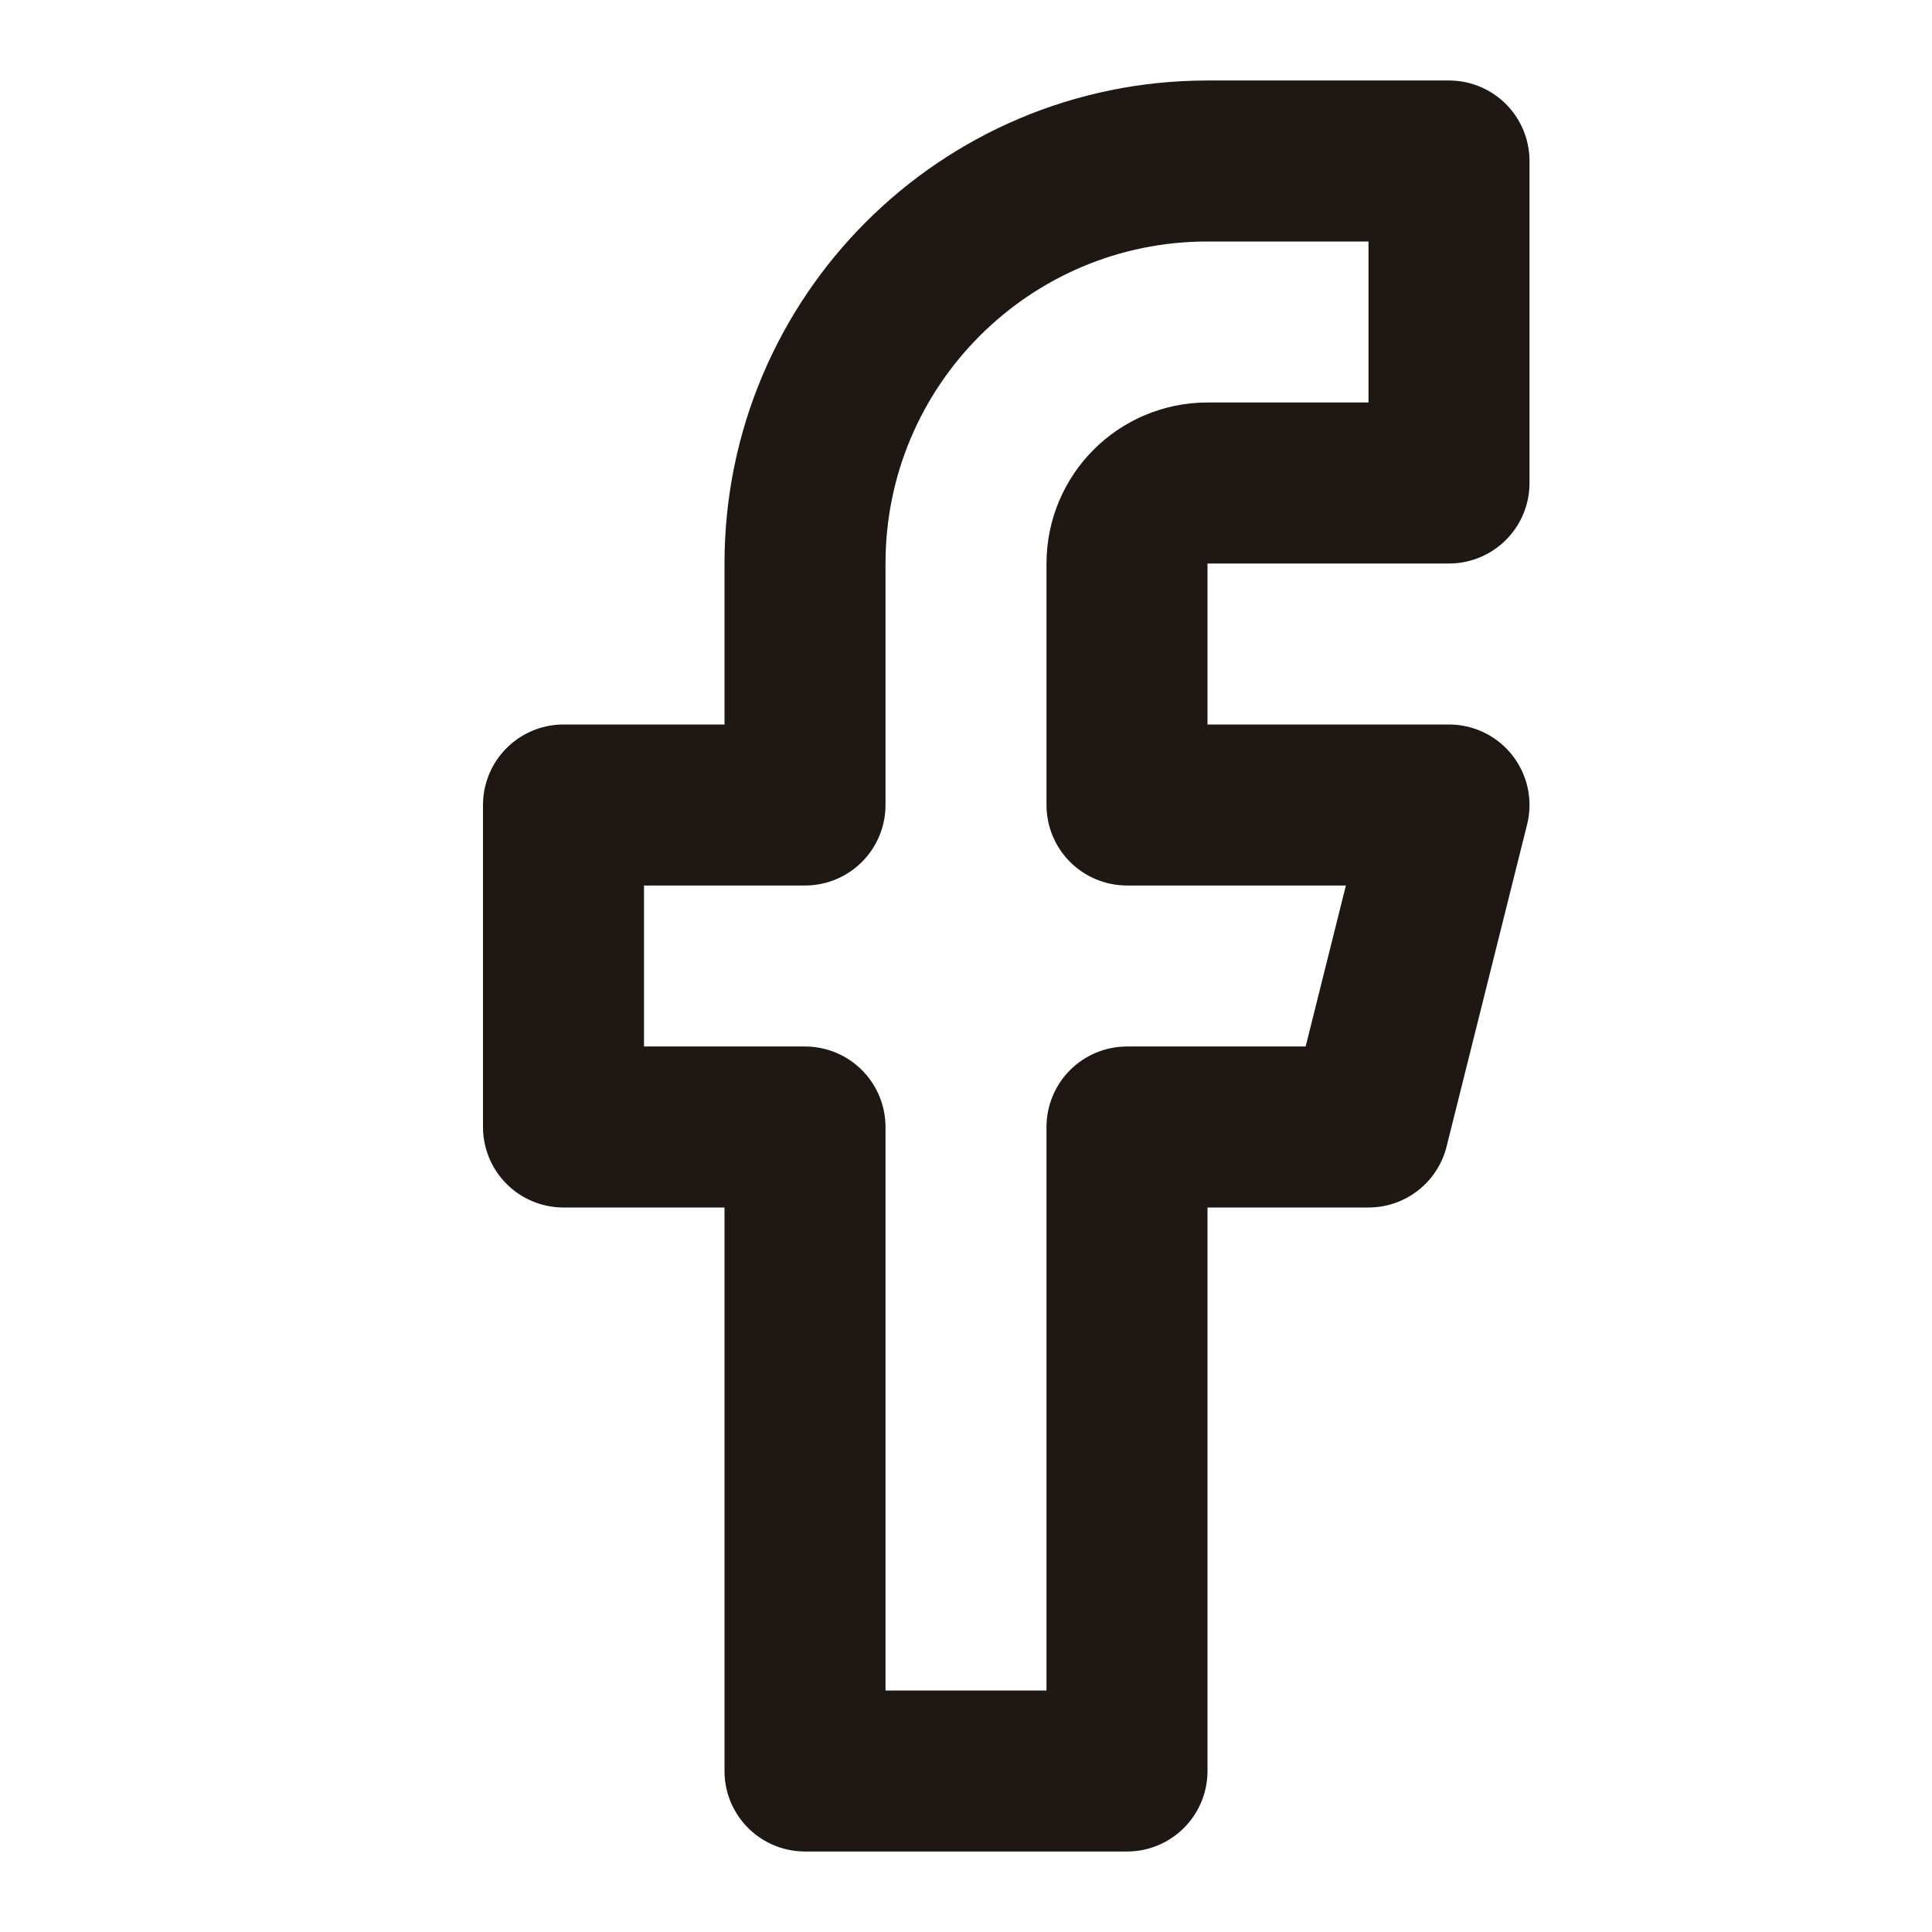
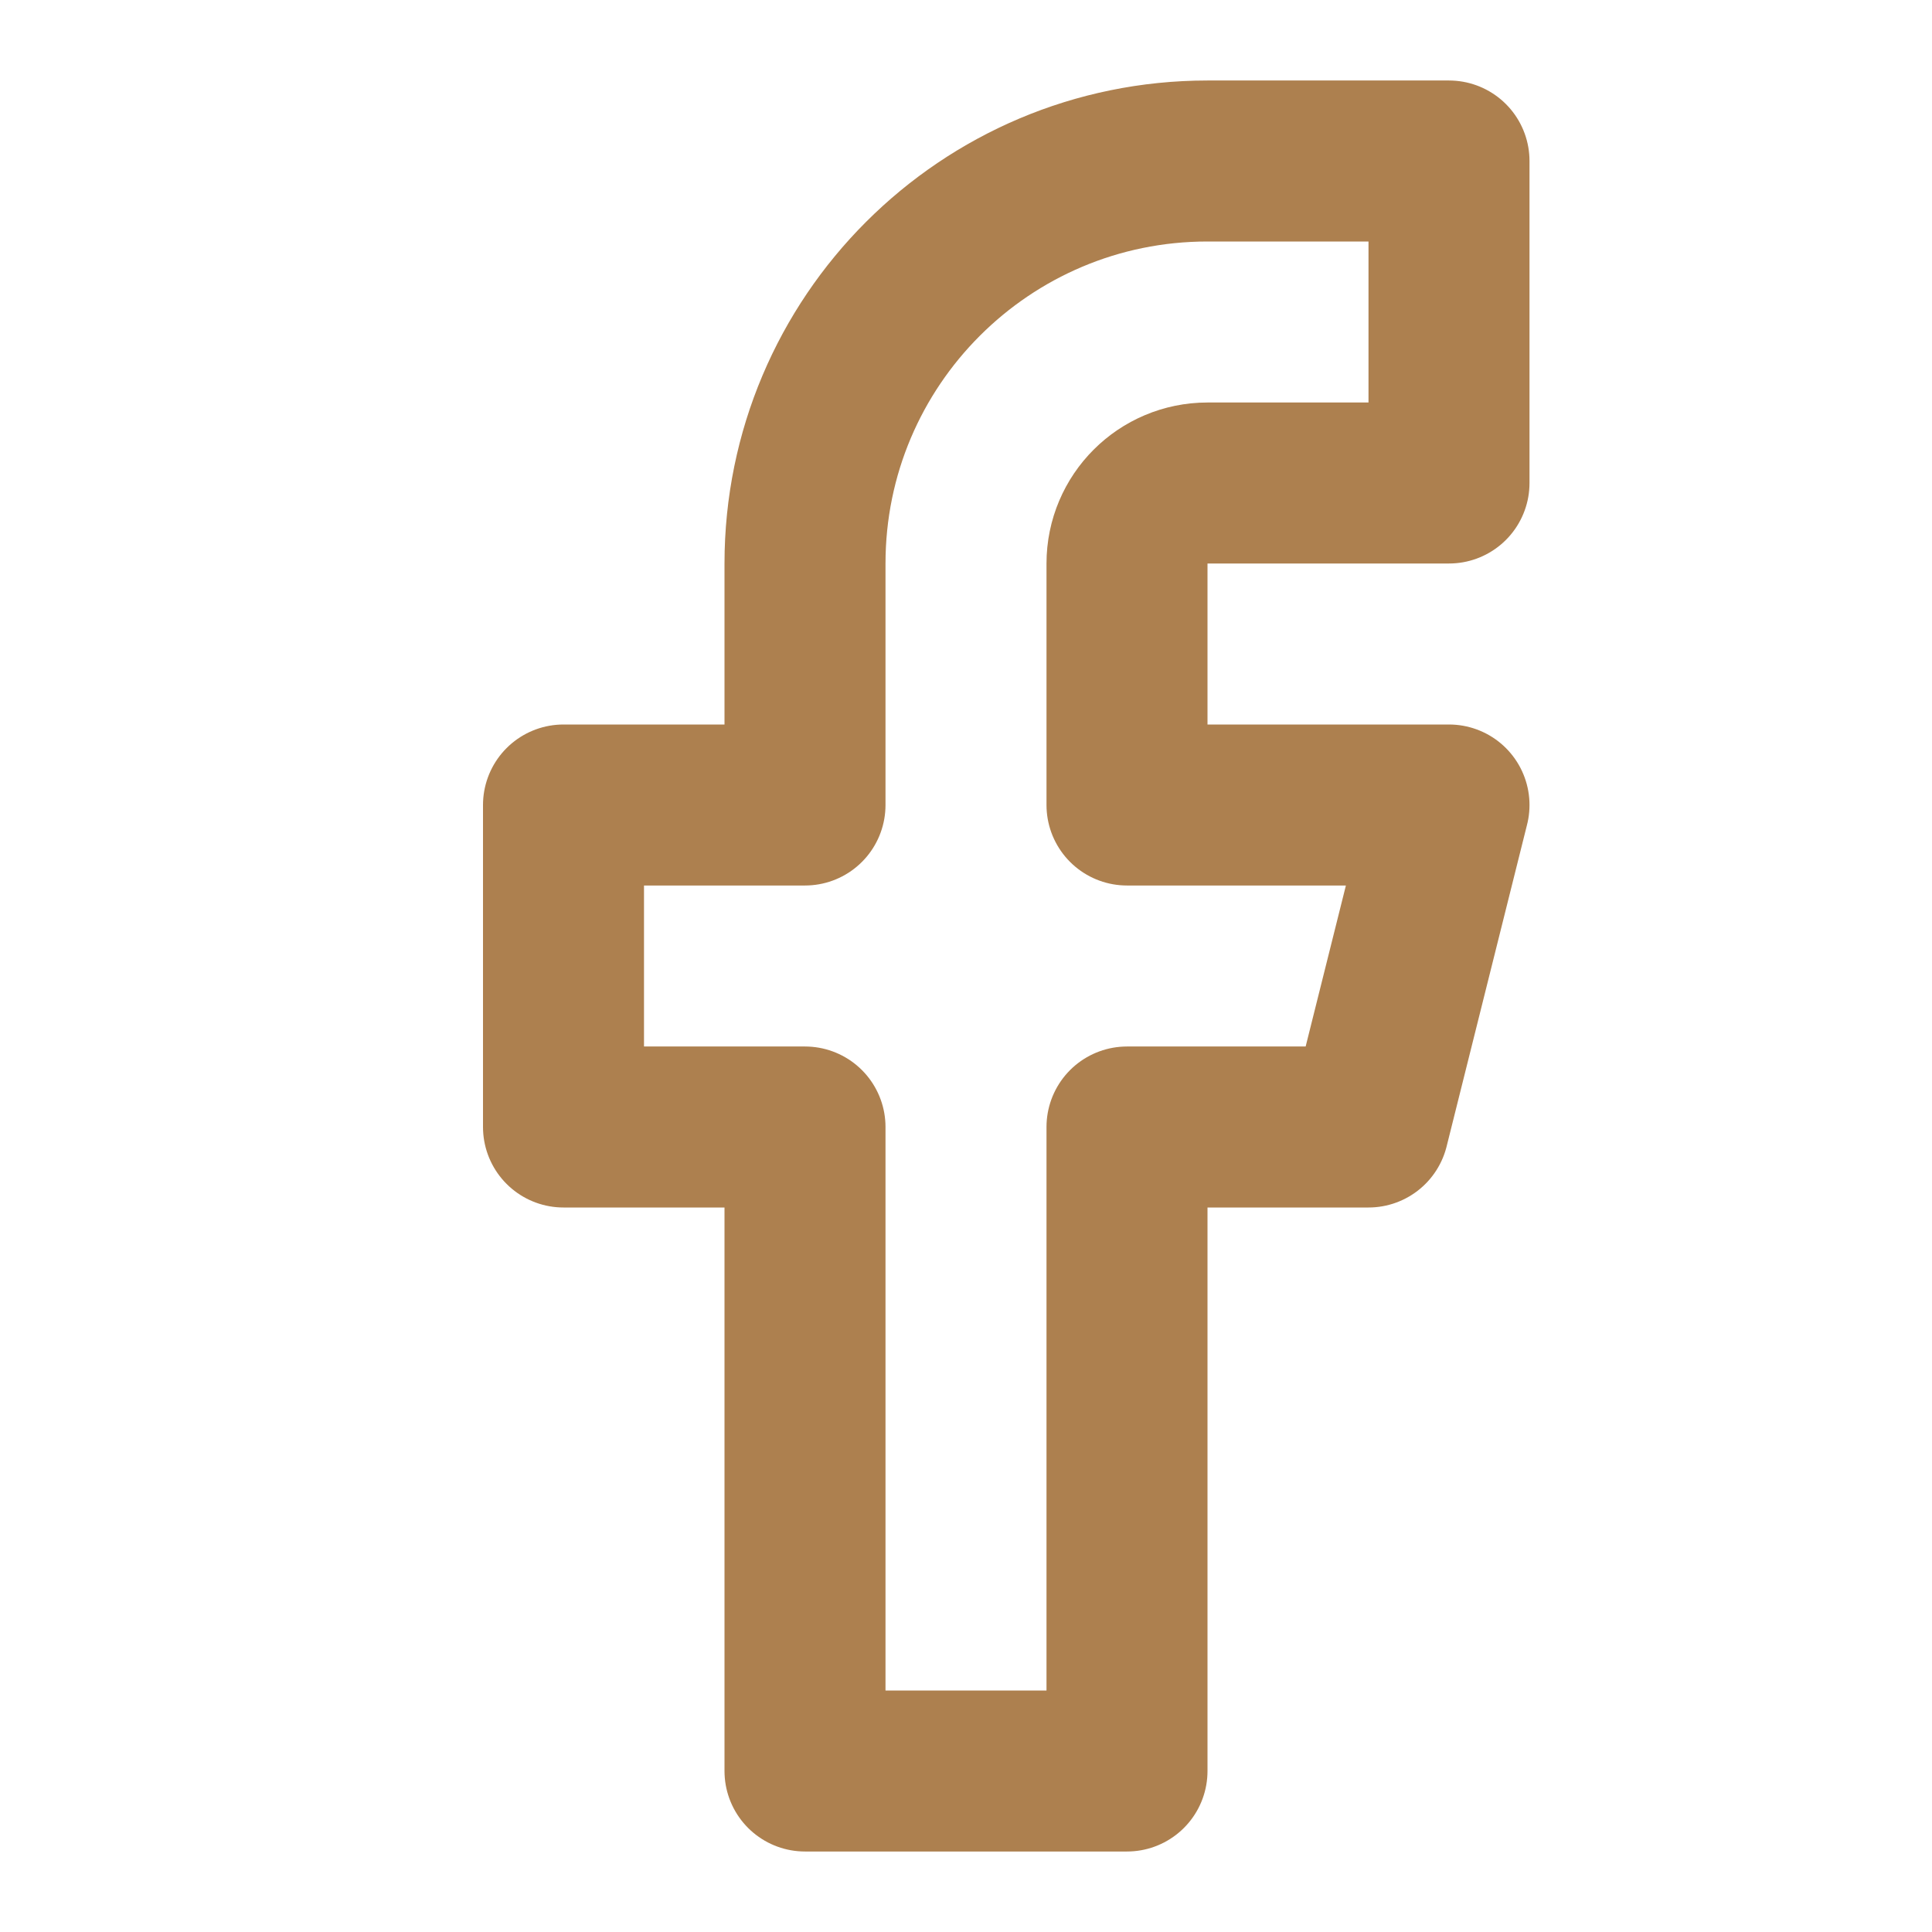
- <svg xmlns="http://www.w3.org/2000/svg" width="24" height="24" viewBox="0 0 24 24" fill="none" stroke="#1F1713" stroke-width="2" stroke-linecap="round" stroke-linejoin="round" class="feather feather-facebook">
+ <svg xmlns="http://www.w3.org/2000/svg" width="24" height="24" viewBox="0 0 24 24" fill="none" stroke="#ad804f" stroke-width="2" stroke-linecap="round" stroke-linejoin="round" class="feather feather-facebook">
  <path d="M18 2h-3a5 5 0 0 0-5 5v3H7v4h3v8h4v-8h3l1-4h-4V7a1 1 0 0 1 1-1h3z" />
</svg>
